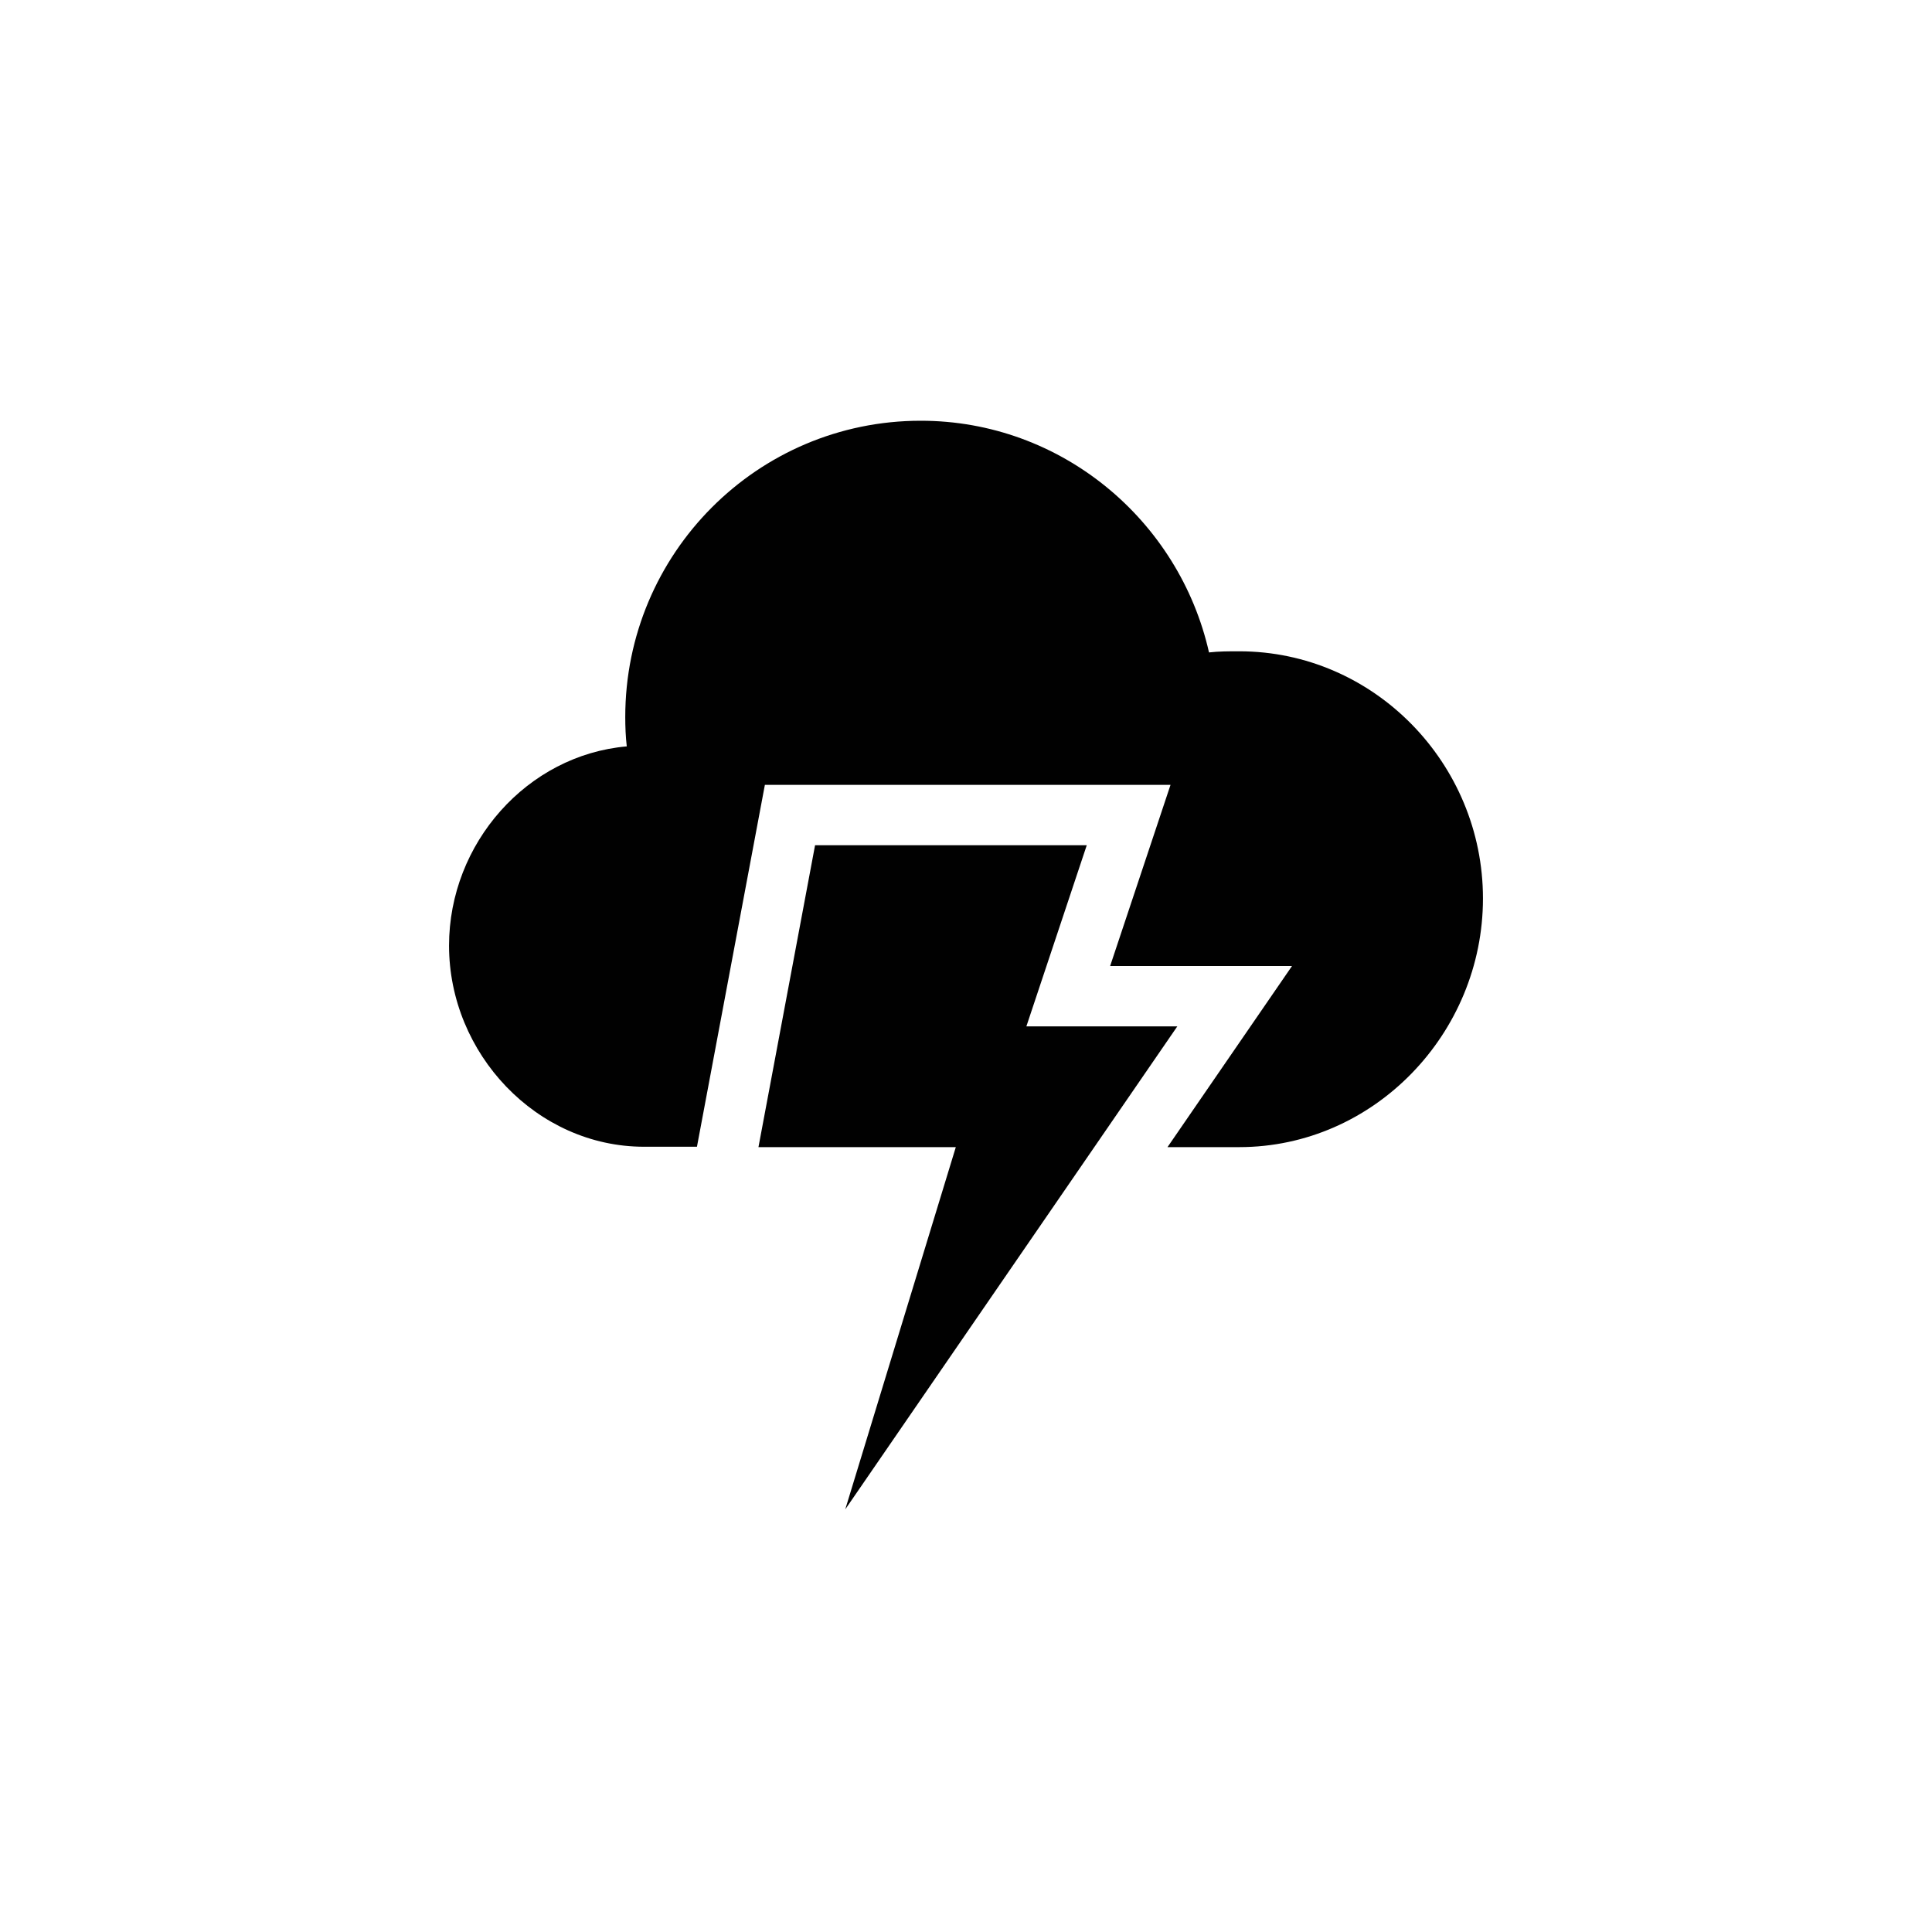
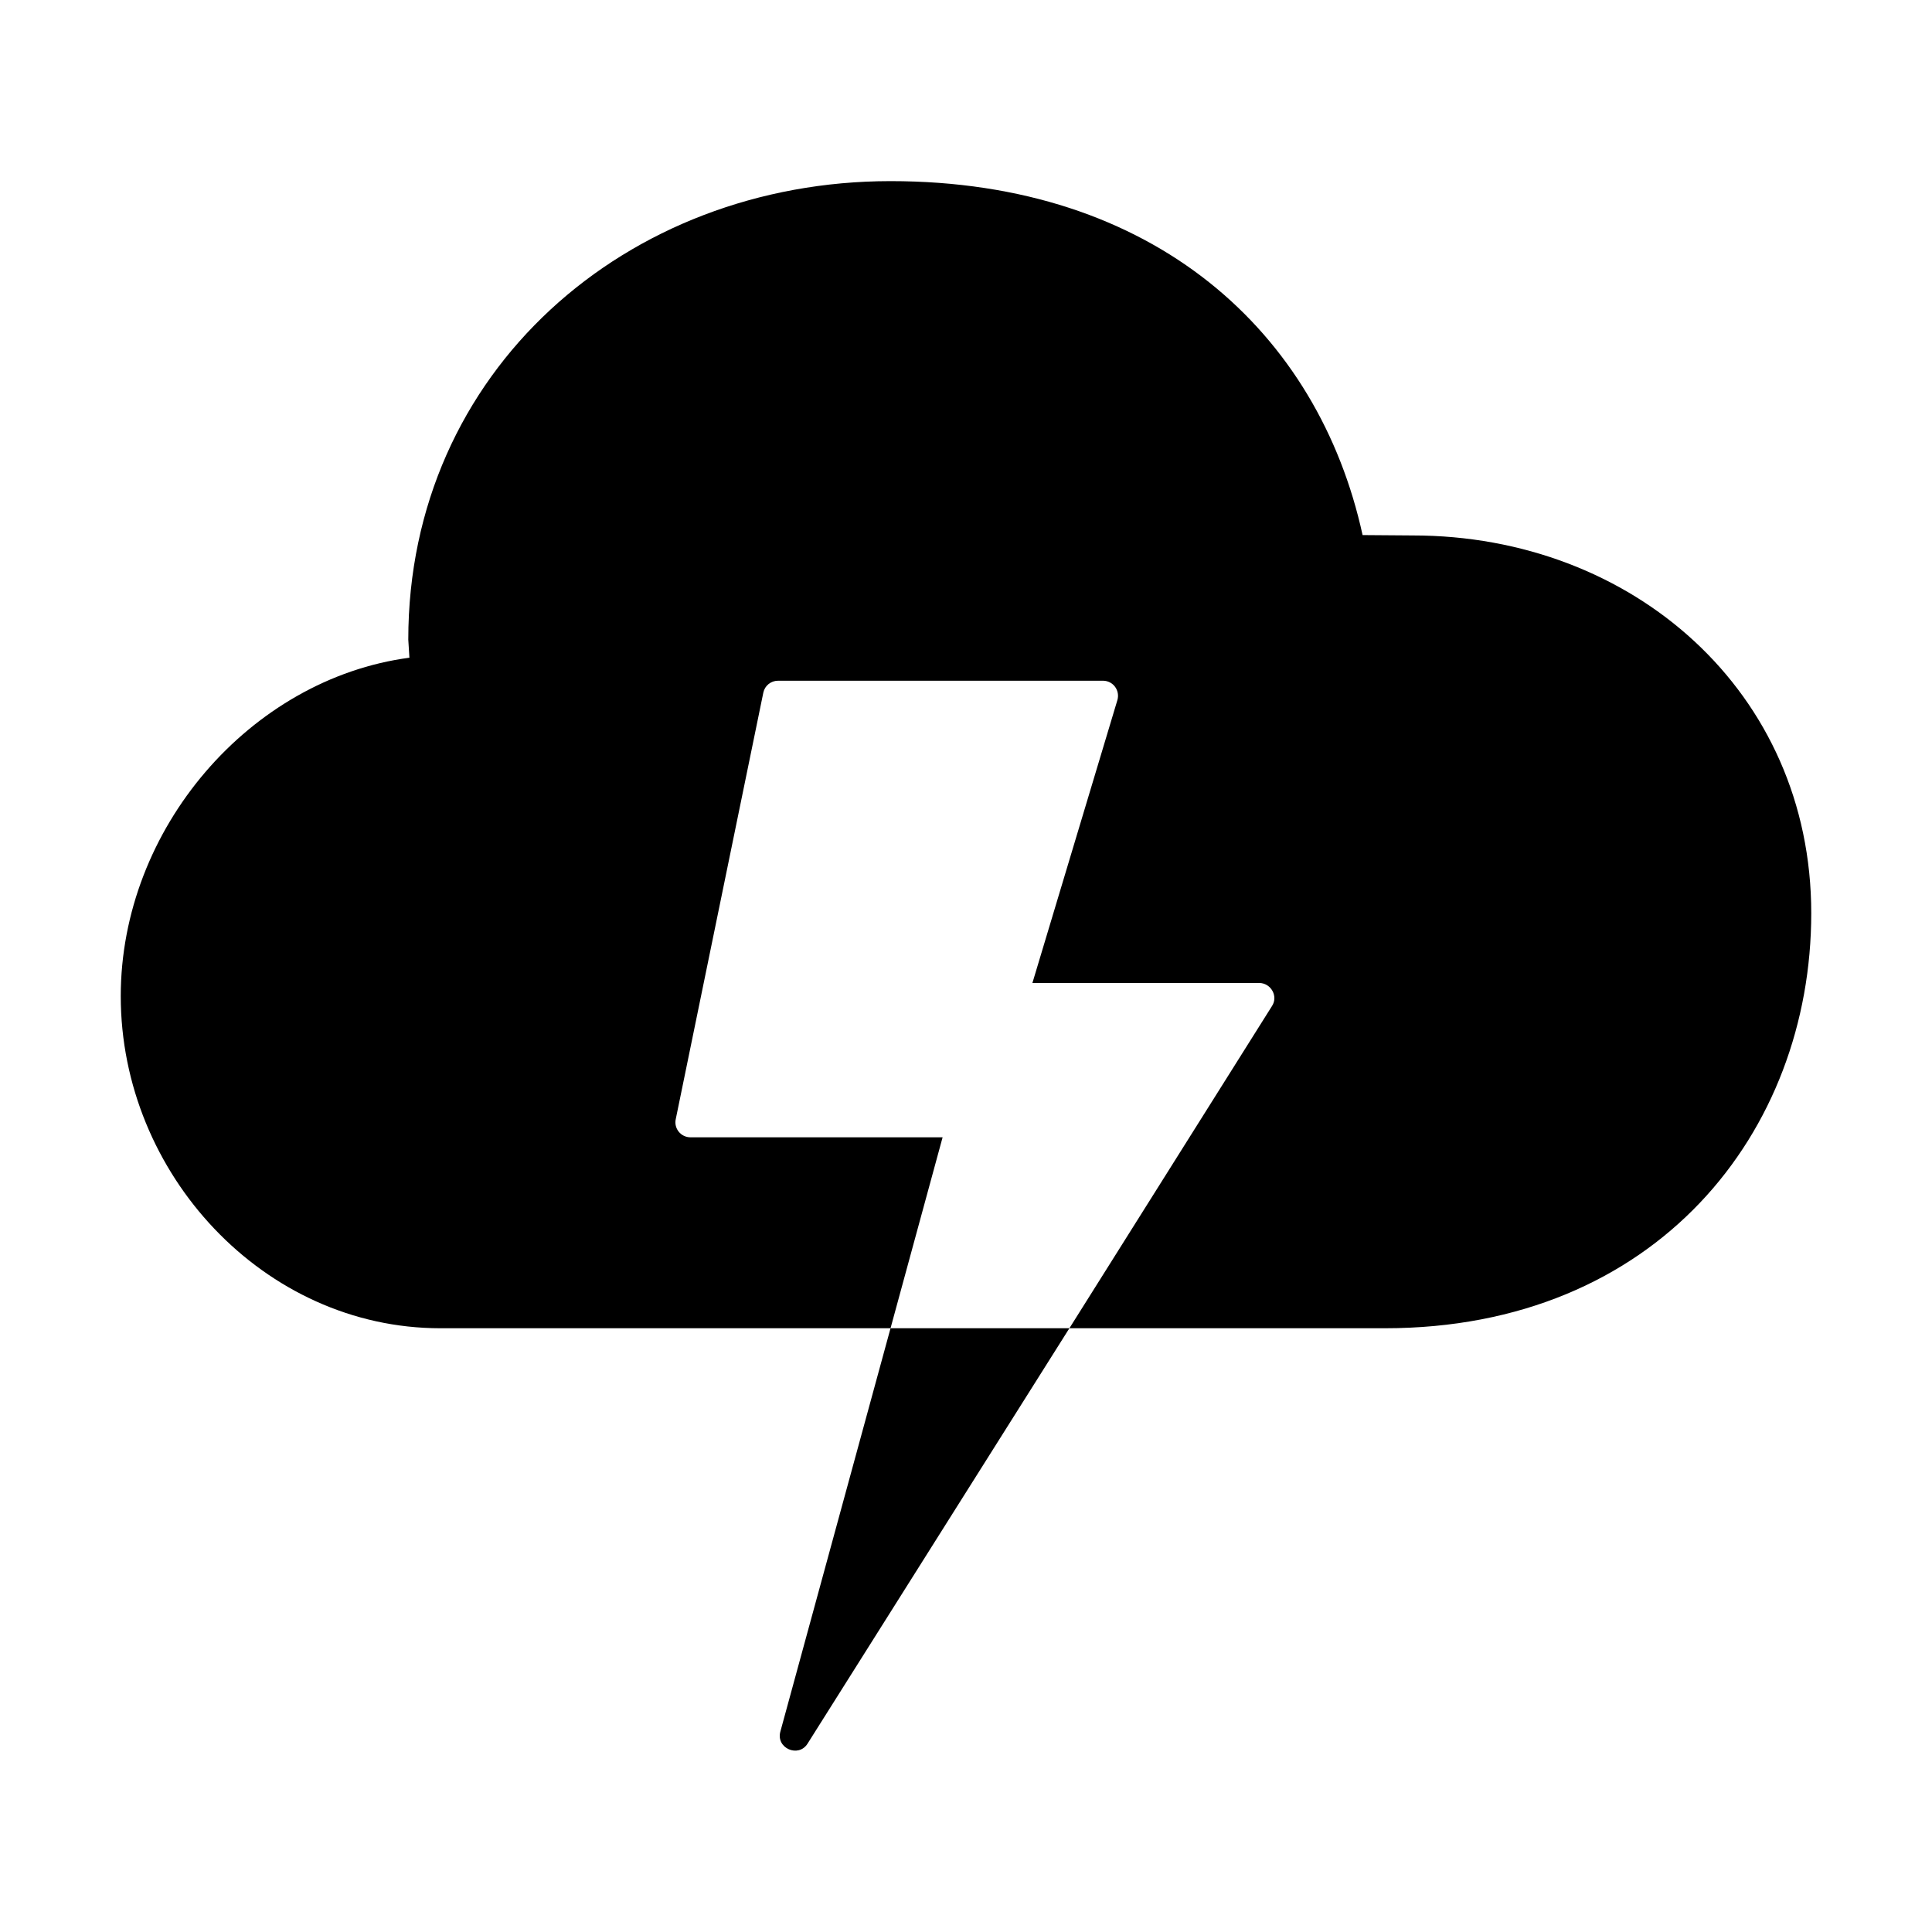
- <svg xmlns="http://www.w3.org/2000/svg" version="1.1" id="Layer_1" x="0px" y="0px" width="512px" height="512px" viewBox="0 0 512 512" style="enable-background:new 0 0 512 512;" xml:space="preserve">
-   <style type="text/css">
- 
- 	.st0{fill:#010101;}
- 
- </style>
+ <svg xmlns="http://www.w3.org/2000/svg" version="1.1" id="Layer_1" x="0px" y="0px" viewBox="0 0 512 512" style="enable-background:new 0 0 512 512;" xml:space="preserve">
  <g>
-     <polygon class="st0" points="272,272 288,224 216,224 201,304 253.3,304 224,400 290,304 312,272  " />
-     <path class="st0" d="M202.7,208l107.5,0l-16,48H312h30.4l-33,48h19c35.7,0,64.6-30.1,64.6-65.9c0-35.8-28.9-65.5-64.6-65.5   c-2.7,0-5.4,0-8,0.3c-7.9-35-39.1-61.4-76.4-61.4c-43.3,0-78.3,35.2-78.3,78.5c0,2.6,0.1,5.2,0.4,7.8   c-26.4,2.3-47.1,25.7-47.1,52.8c0,28.6,23.2,53.3,51.7,53.3h14" />
+     <path d="M374.4,141.9l-13.3-0.1C349.4,88.2,306,48,236,48S108.2,98.4,108.2,169.5l0.3,4.8C66.3,179.9,32,219.6,32,264   c0,47,37.9,88,84.7,88H236l13.8-50.6H183c-2.6,0-4.5-2.4-3.9-4.9l23.2-113c0.4-1.8,2-3.1,3.9-3.1h86.1c2.7,0,4.6,2.6,3.8,5.2   l-22.5,74.9h60.1c3.1,0,5.1,3.5,3.4,6.1L283.4,352H367c72,0,113-52,113-110C480,183.4,432.7,141.9,374.4,141.9z" />
+     <path d="M206.8,458.9c-1.2,4.4,4.8,7,7.2,3.2L283.4,352H236L206.8,458.9z" />
  </g>
</svg>
